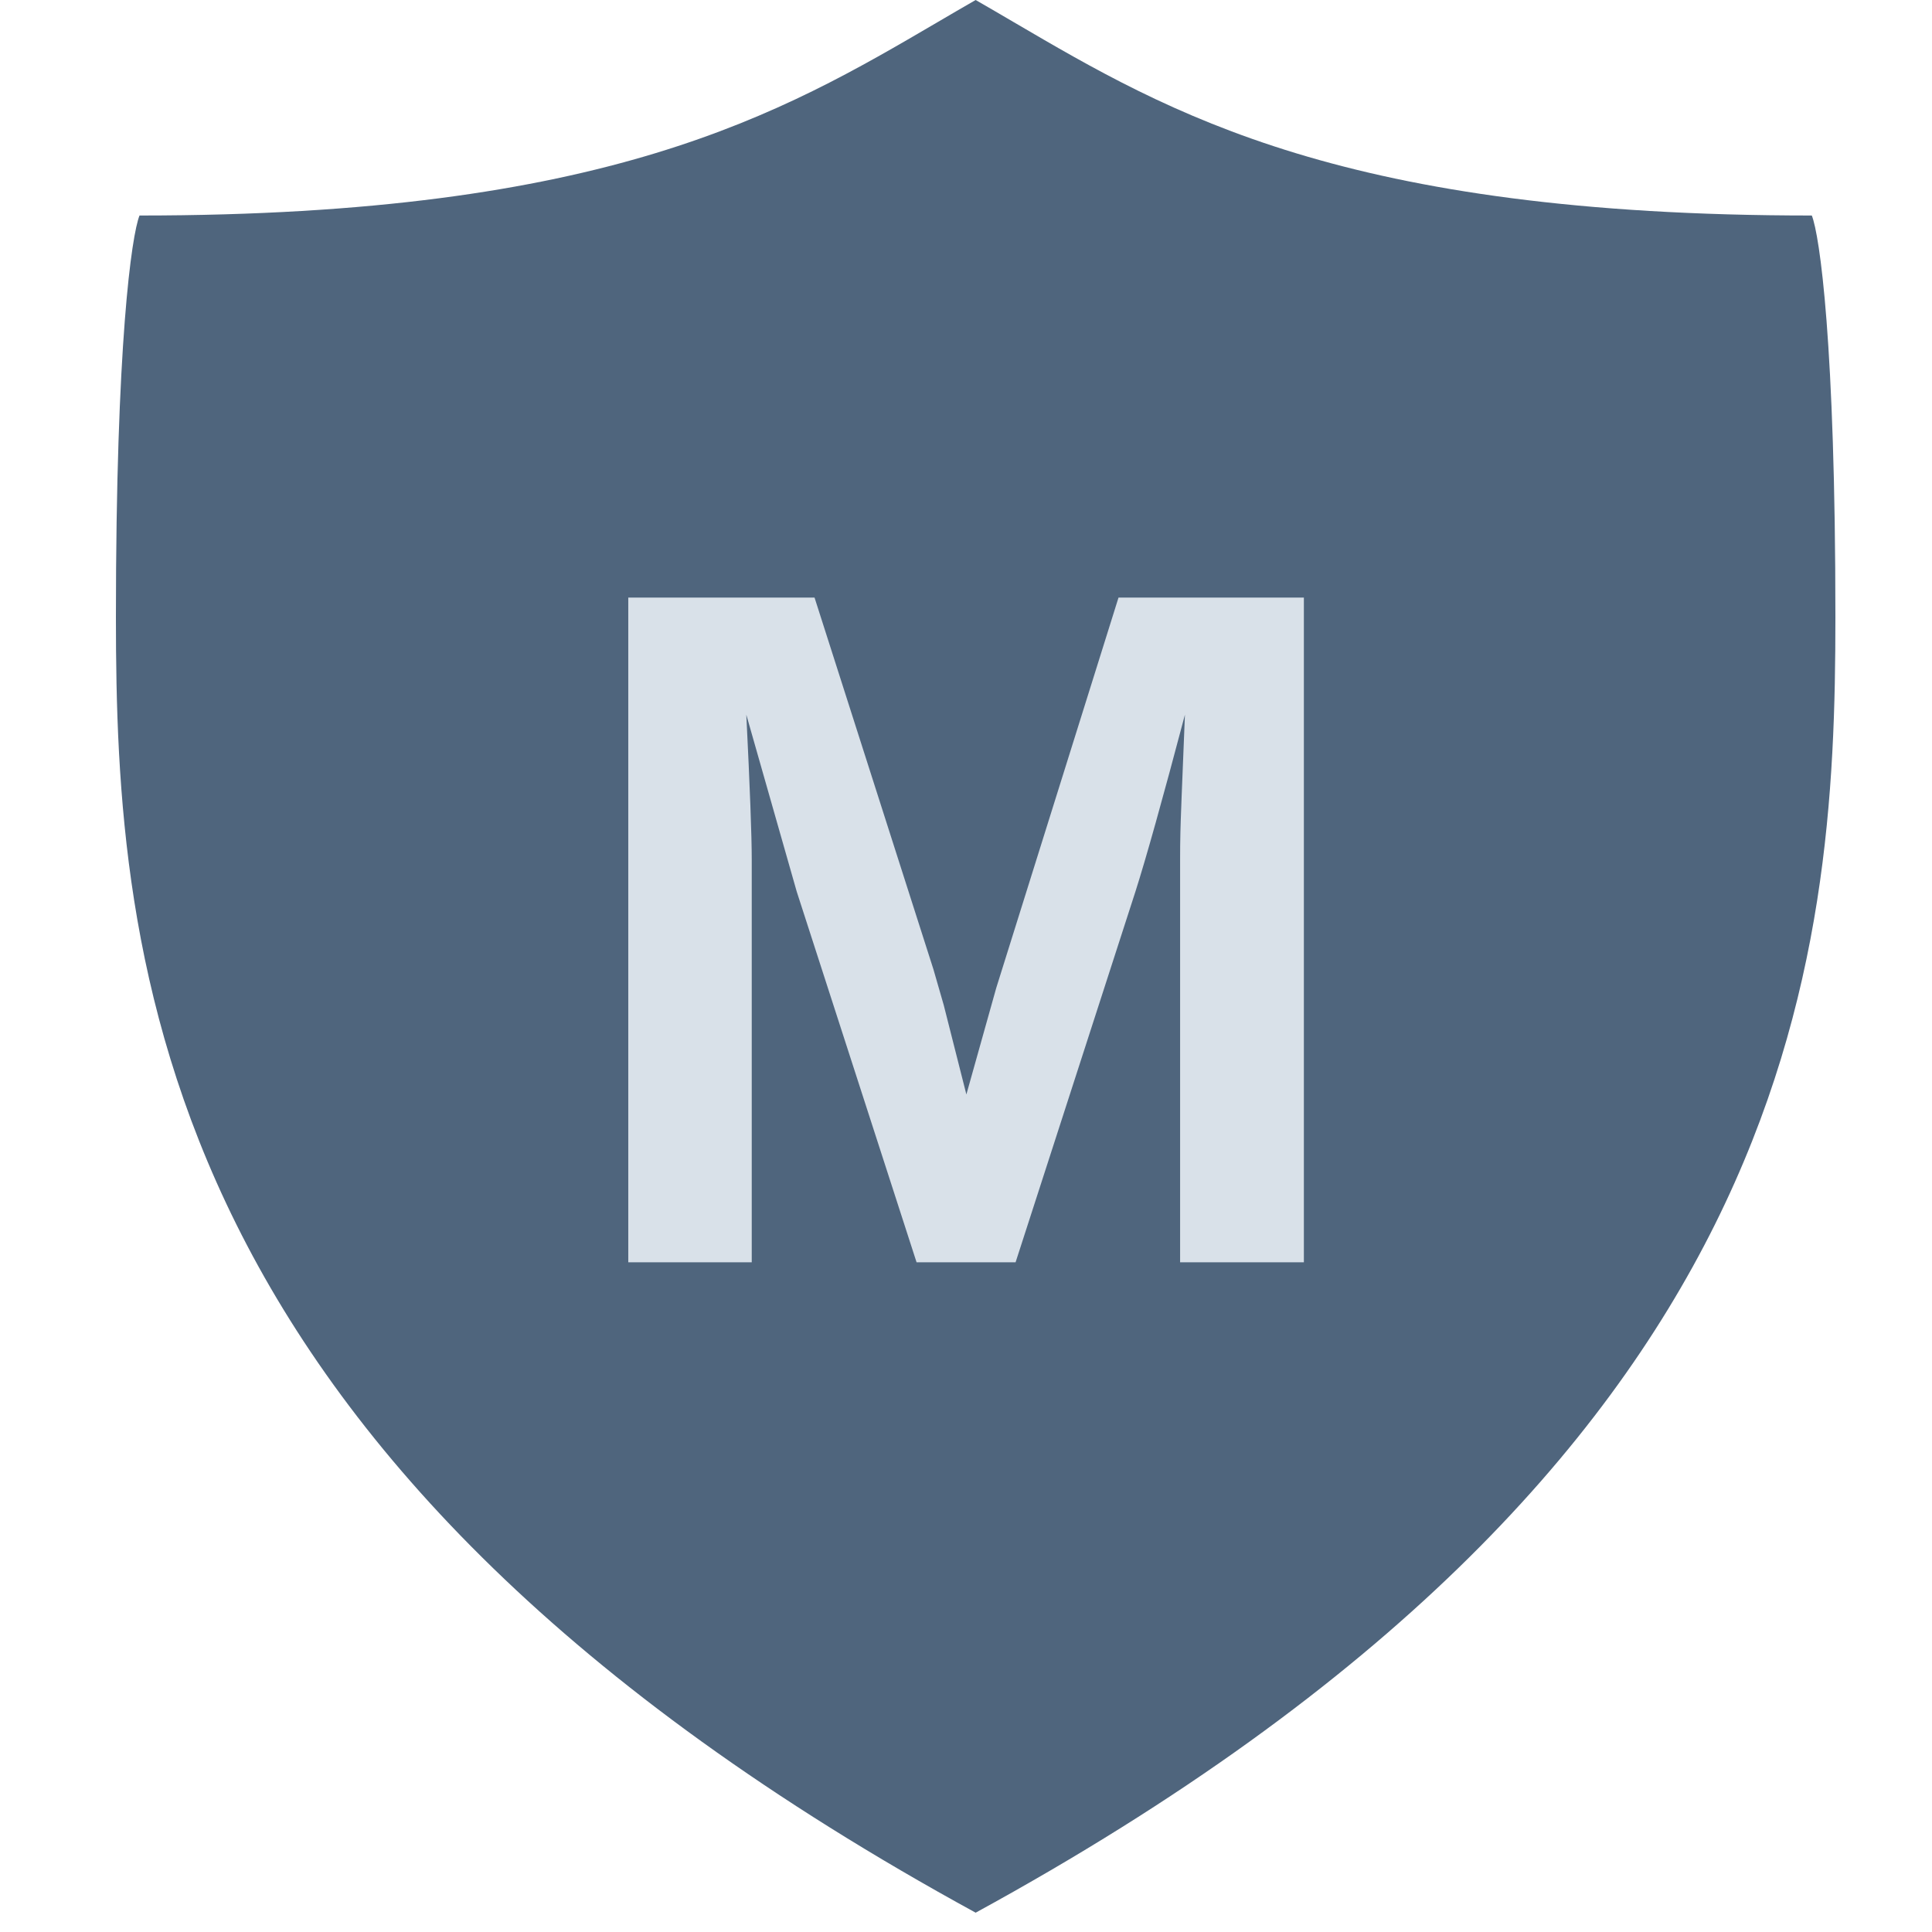
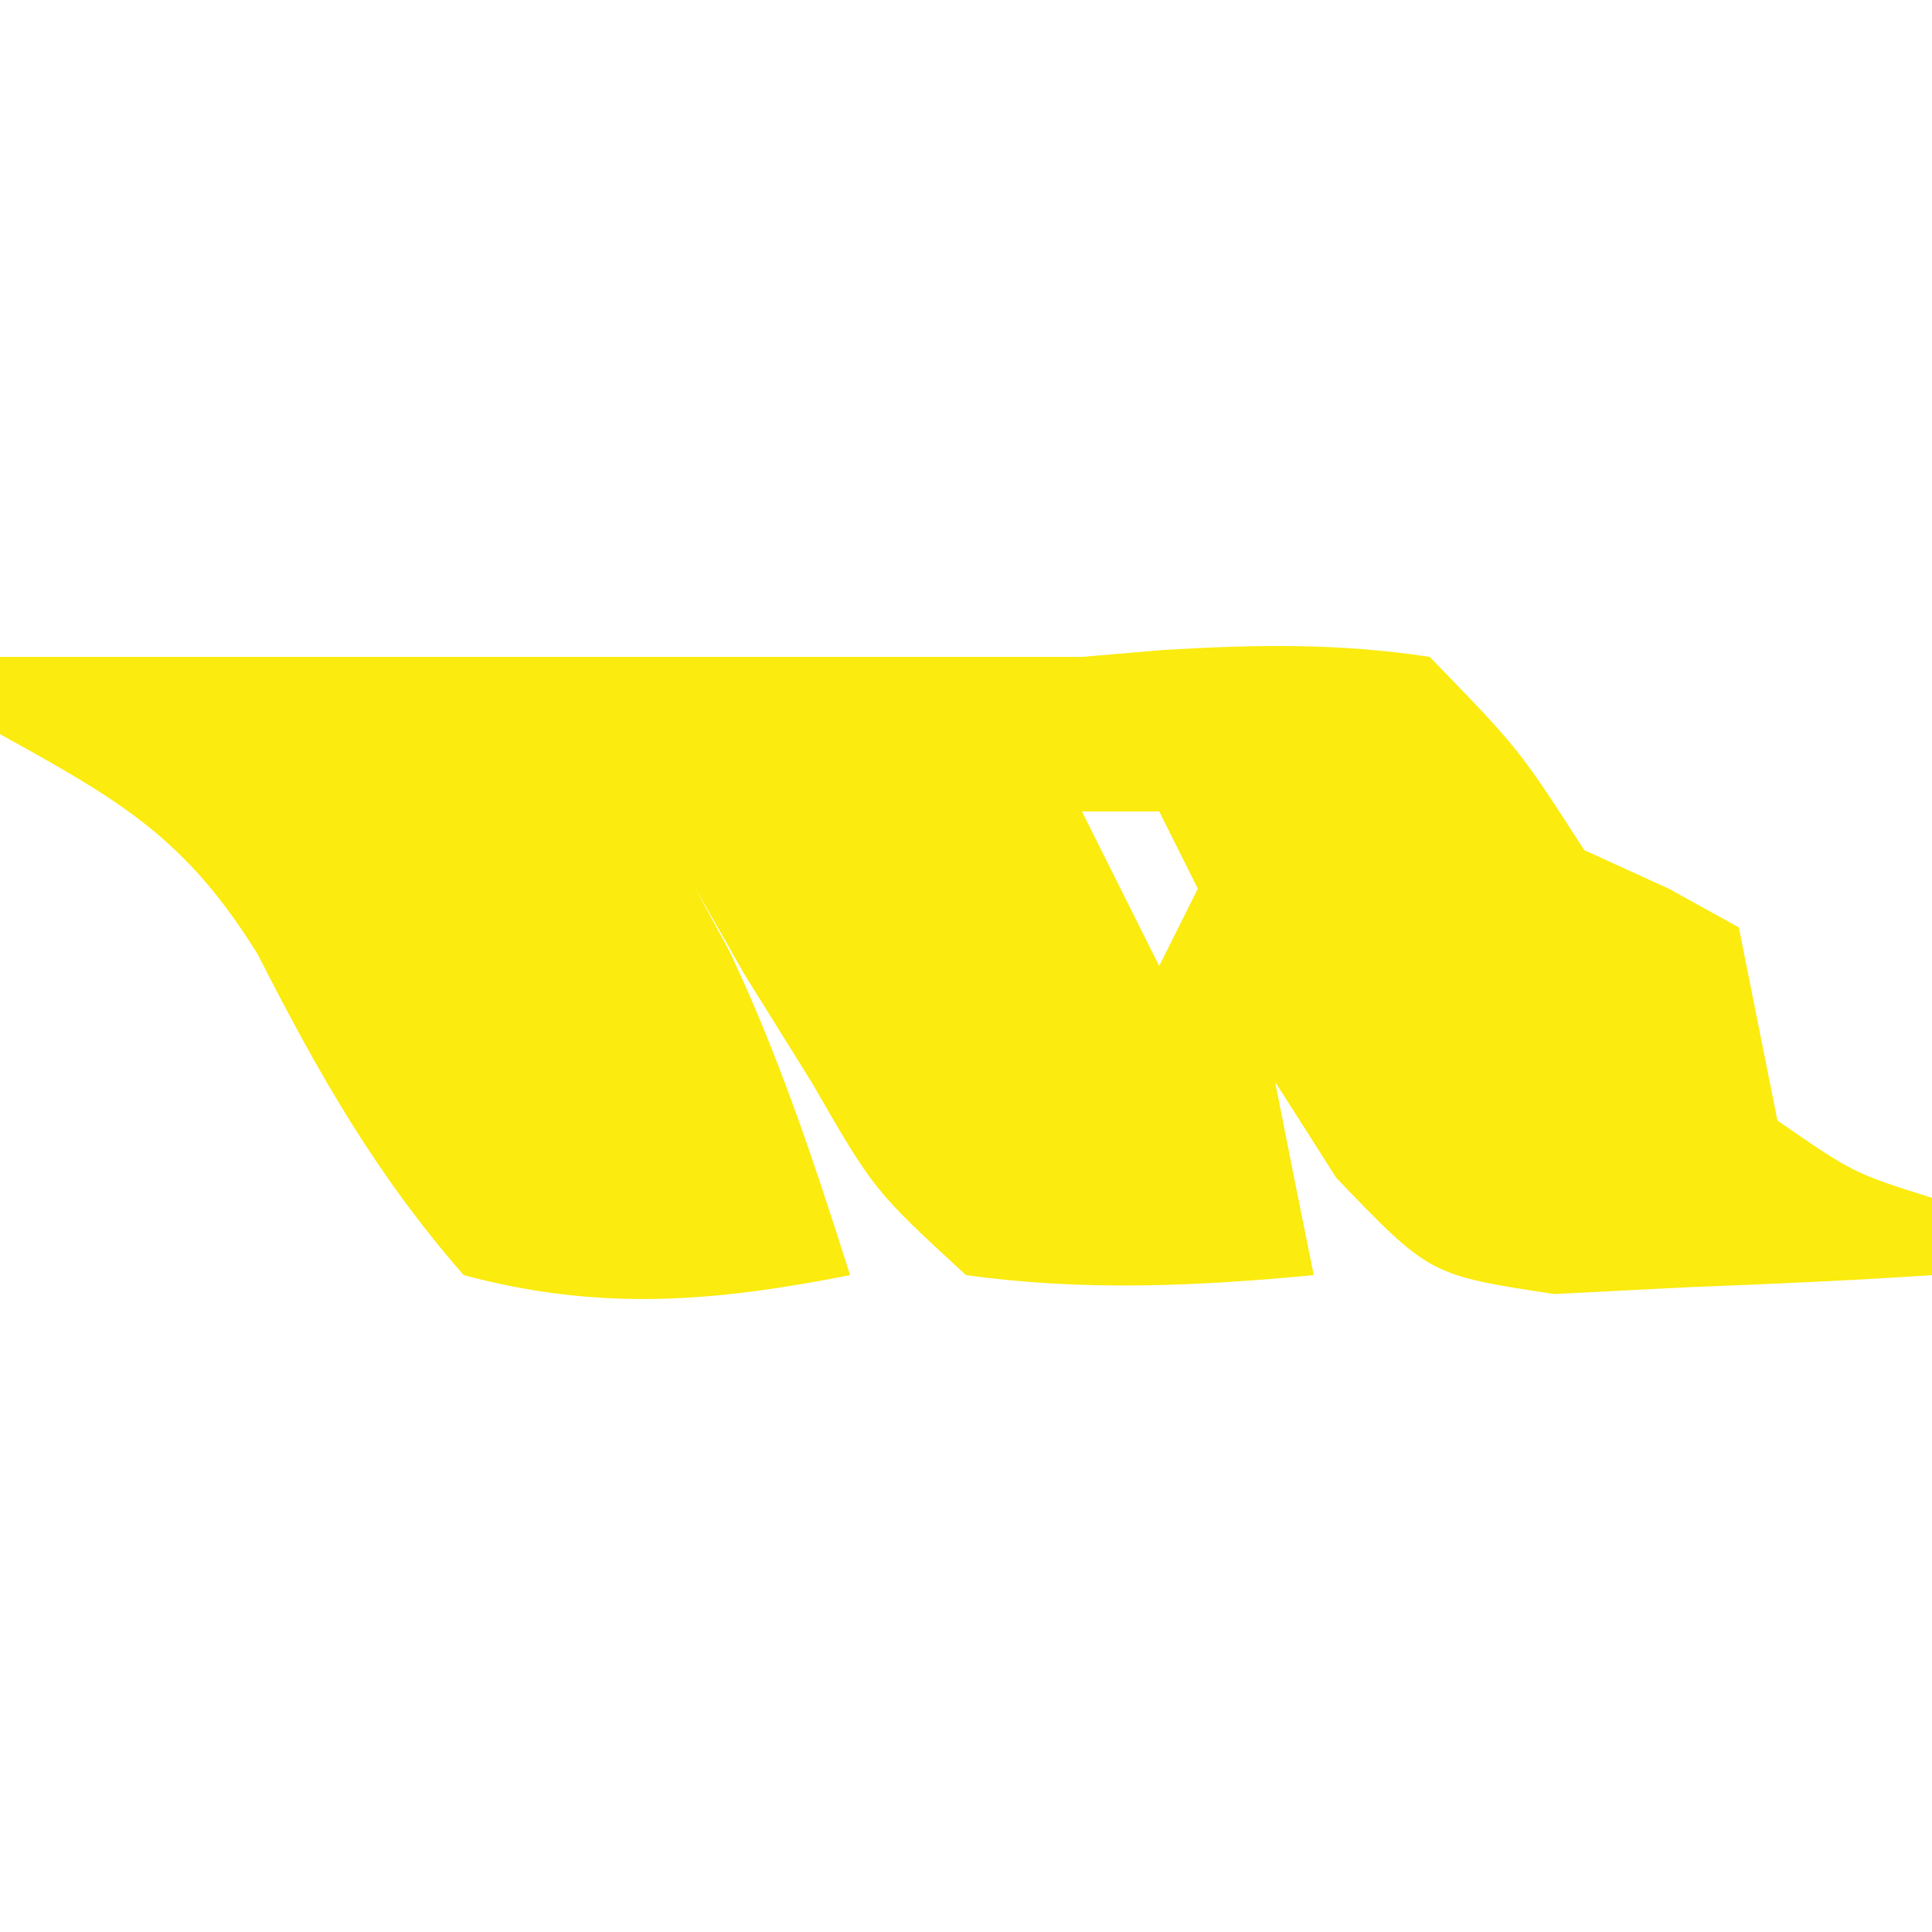
- <svg xmlns="http://www.w3.org/2000/svg" width="100" height="100" viewBox="0 0 100 100">
-   <path class="fallback-shield" fill-rule="evenodd" clip-rule="evenodd" d="M52.468 1.145C60.585 5.899 69.563 11.155 93.779 11.155C94.186 12.175 95 17.761 95 31.951C95 49.689 93.204 75.67 50.5 99C7.796 75.67 6 49.689 6 31.951C6 17.761 6.814 12.175 7.221 11.155C31.437 11.155 40.415 5.898 48.532 1.145C49.191 0.759 49.844 0.376 50.5 0C51.156 0.376 51.809 0.759 52.468 1.145Z" fill="#4F657D" />
-   <text id="letter" class="fallback-text" fill="#D9E1E9" text-anchor="middle" font-size="50" y="48" x="50" dominant-baseline="central" font-family="Arial, sans-serif" font-weight="bold">M</text>
+ <svg xmlns="http://www.w3.org/2000/svg" version="1.1" width="50" height="50">
+   <path d="M0 0 C9.33 0 18.67 0 28 0 C29.05 -0.09 29.05 -0.09 30.12 -0.18 C32.5 -0.32 34.64 -0.36 37 0 C39.31 2.38 39.31 2.38 41 5 C41.72 5.33 42.44 5.66 43.19 6 C43.79 6.33 44.38 6.66 45 7 C45.33 8.67 45.67 10.33 46 12 C47.97 13.36 47.97 13.36 50 14 C50 14.66 50 15.32 50 16 C47.92 16.14 45.83 16.23 43.75 16.31 C42.59 16.37 41.43 16.43 40.23 16.49 C37 16 37 16 34.58 13.48 C34.06 12.66 33.54 11.84 33 11 C33.49 13.48 33.49 13.48 34 16 C30.95 16.29 28.04 16.42 25 16 C22.62 13.81 22.62 13.81 21 11 C20.42 10.07 19.84 9.14 19.25 8.19 C18.84 7.47 18.43 6.74 18 6 C18.29 6.54 18.58 7.07 18.88 7.62 C20.17 10.35 21.09 13.13 22 16 C18.46 16.7 15.51 16.94 12 16 C9.72 13.39 8.24 10.78 6.67 7.7 C4.79 4.66 3.07 3.7 0 2 C0 1.34 0 0.68 0 0 Z M28 4 C28.66 5.32 29.32 6.64 30 8 C30.33 7.34 30.66 6.68 31 6 C30.67 5.34 30.34 4.68 30 4 C29.34 4 28.68 4 28 4 Z " fill="#FBEB0E" transform="translate(0,17)" />
</svg>
